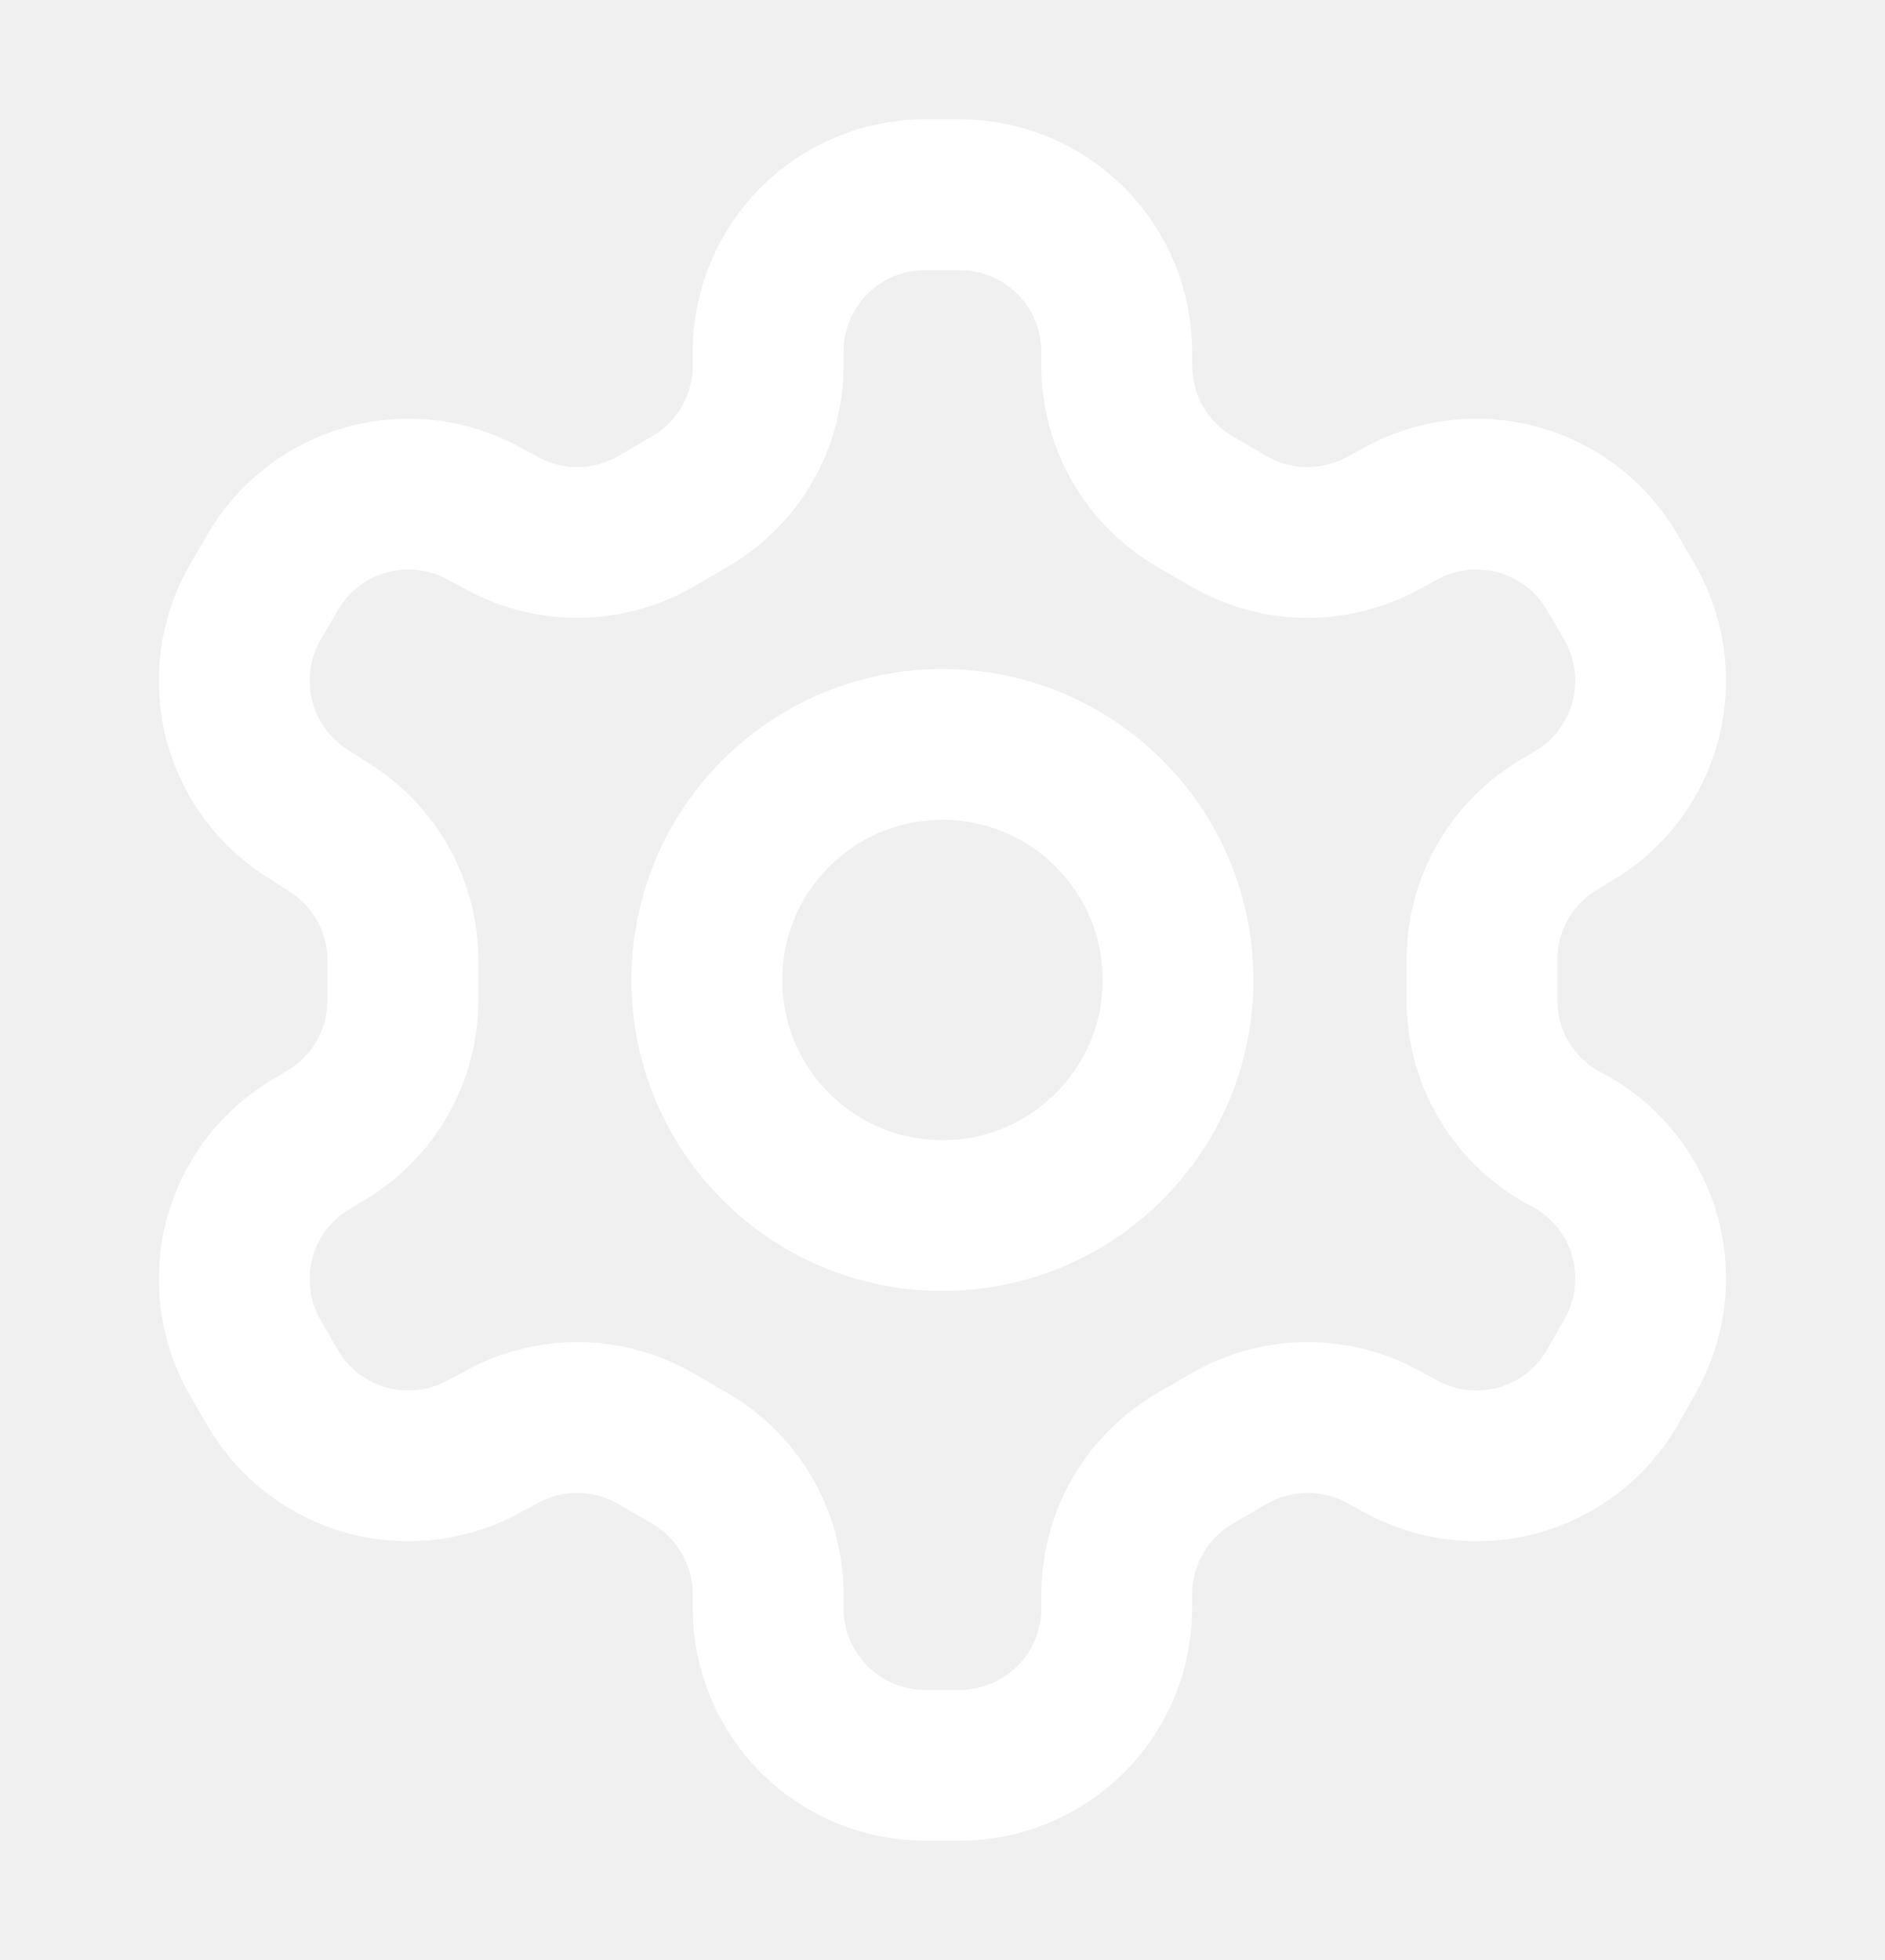
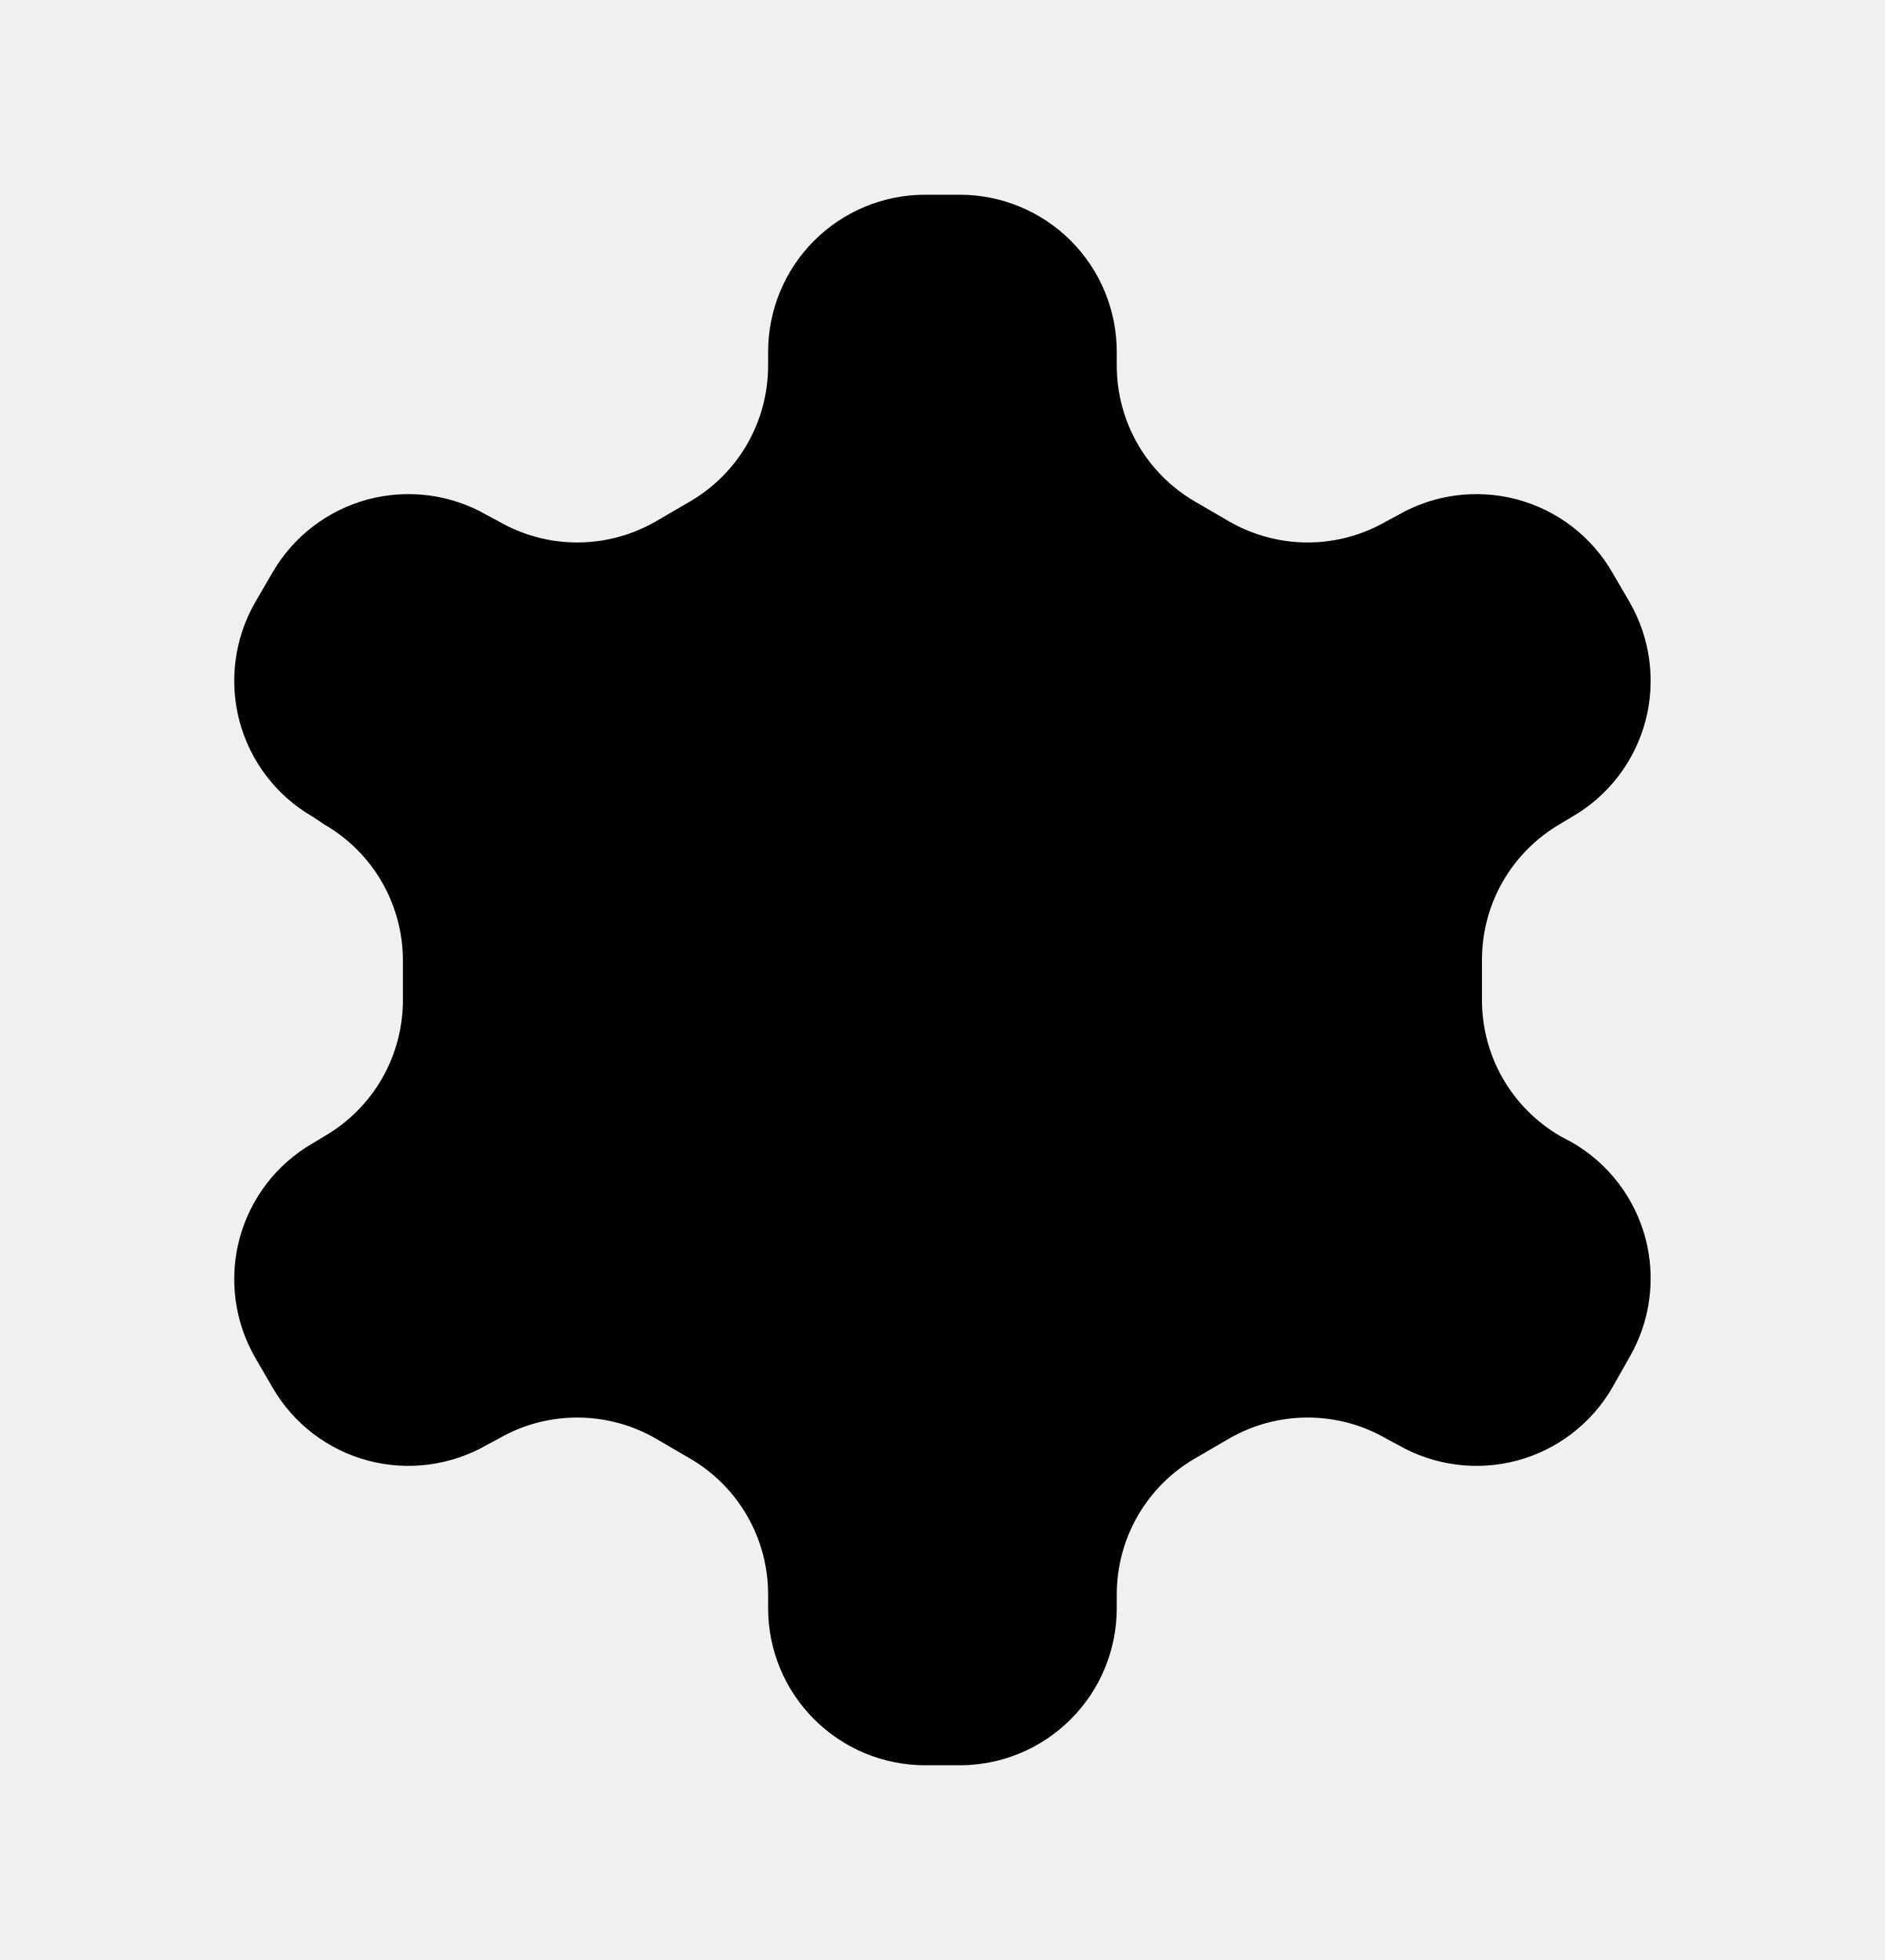
- <svg xmlns="http://www.w3.org/2000/svg" width="25" height="26" viewBox="0 0 25 26" fill="none">
-   <path d="M12.729 2.583H12.271C11.718 2.583 11.188 2.803 10.798 3.193C10.407 3.584 10.188 4.114 10.188 4.667V4.854C10.187 5.219 10.091 5.578 9.908 5.895C9.725 6.211 9.462 6.473 9.146 6.656L8.698 6.917C8.381 7.099 8.022 7.196 7.656 7.196C7.291 7.196 6.931 7.099 6.615 6.917L6.458 6.833C5.98 6.557 5.412 6.483 4.879 6.625C4.346 6.768 3.891 7.116 3.615 7.594L3.385 7.989C3.11 8.468 3.035 9.036 3.177 9.569C3.32 10.102 3.668 10.557 4.146 10.833L4.302 10.937C4.617 11.119 4.879 11.38 5.062 11.694C5.244 12.009 5.342 12.366 5.344 12.729V13.26C5.345 13.627 5.25 13.988 5.067 14.307C4.884 14.625 4.62 14.889 4.302 15.073L4.146 15.167C3.668 15.443 3.32 15.898 3.177 16.431C3.035 16.964 3.11 17.532 3.385 18.01L3.615 18.406C3.891 18.884 4.346 19.232 4.879 19.375C5.412 19.517 5.98 19.442 6.458 19.167L6.615 19.083C6.931 18.9 7.291 18.804 7.656 18.804C8.022 18.804 8.381 18.9 8.698 19.083L9.146 19.344C9.462 19.526 9.725 19.789 9.908 20.105C10.091 20.422 10.187 20.78 10.188 21.146V21.333C10.188 21.886 10.407 22.416 10.798 22.806C11.188 23.197 11.718 23.417 12.271 23.417H12.729C13.282 23.417 13.812 23.197 14.202 22.806C14.593 22.416 14.812 21.886 14.812 21.333V21.146C14.813 20.78 14.909 20.422 15.092 20.105C15.275 19.789 15.538 19.526 15.854 19.344L16.302 19.083C16.619 18.9 16.978 18.804 17.344 18.804C17.709 18.804 18.069 18.9 18.385 19.083L18.542 19.167C19.02 19.442 19.588 19.517 20.121 19.375C20.654 19.232 21.109 18.884 21.385 18.406L21.615 18C21.89 17.522 21.965 16.954 21.823 16.421C21.68 15.888 21.332 15.433 20.854 15.156L20.698 15.073C20.38 14.889 20.116 14.625 19.933 14.307C19.75 13.988 19.655 13.627 19.656 13.26V12.739C19.655 12.372 19.75 12.011 19.933 11.693C20.116 11.375 20.38 11.111 20.698 10.927L20.854 10.833C21.332 10.557 21.68 10.102 21.823 9.569C21.965 9.036 21.89 8.468 21.615 7.989L21.385 7.594C21.109 7.116 20.654 6.768 20.121 6.625C19.588 6.483 19.02 6.557 18.542 6.833L18.385 6.917C18.069 7.099 17.709 7.196 17.344 7.196C16.978 7.196 16.619 7.099 16.302 6.917L15.854 6.656C15.538 6.473 15.275 6.211 15.092 5.895C14.909 5.578 14.813 5.219 14.812 4.854V4.667C14.812 4.114 14.593 3.584 14.202 3.193C13.812 2.803 13.282 2.583 12.729 2.583Z" stroke="white" stroke-width="2" stroke-linecap="round" stroke-linejoin="round" />
-   <path d="M12.5 16.125C14.226 16.125 15.625 14.726 15.625 13C15.625 11.274 14.226 9.875 12.5 9.875C10.774 9.875 9.375 11.274 9.375 13C9.375 14.726 10.774 16.125 12.5 16.125Z" stroke="white" stroke-width="2" stroke-linecap="round" stroke-linejoin="round" />
+ <svg xmlns="http://www.w3.org/2000/svg" width="25" height="26" viewBox="0 0 25 26">
+   <path d="M12.729 2.583H12.271C11.718 2.583 11.188 2.803 10.798 3.193C10.407 3.584 10.188 4.114 10.188 4.667V4.854C10.187 5.219 10.091 5.578 9.908 5.895C9.725 6.211 9.462 6.473 9.146 6.656L8.698 6.917C8.381 7.099 8.022 7.196 7.656 7.196C7.291 7.196 6.931 7.099 6.615 6.917L6.458 6.833C5.98 6.557 5.412 6.483 4.879 6.625C4.346 6.768 3.891 7.116 3.615 7.594L3.385 7.989C3.11 8.468 3.035 9.036 3.177 9.569C3.32 10.102 3.668 10.557 4.146 10.833L4.302 10.937C4.617 11.119 4.879 11.38 5.062 11.694C5.244 12.009 5.342 12.366 5.344 12.729V13.26C5.345 13.627 5.25 13.988 5.067 14.307C4.884 14.625 4.62 14.889 4.302 15.073L4.146 15.167C3.668 15.443 3.32 15.898 3.177 16.431C3.035 16.964 3.11 17.532 3.385 18.01L3.615 18.406C3.891 18.884 4.346 19.232 4.879 19.375C5.412 19.517 5.98 19.442 6.458 19.167L6.615 19.083C6.931 18.9 7.291 18.804 7.656 18.804C8.022 18.804 8.381 18.9 8.698 19.083L9.146 19.344C9.462 19.526 9.725 19.789 9.908 20.105C10.091 20.422 10.187 20.78 10.188 21.146V21.333C10.188 21.886 10.407 22.416 10.798 22.806C11.188 23.197 11.718 23.417 12.271 23.417H12.729C13.282 23.417 13.812 23.197 14.202 22.806C14.593 22.416 14.812 21.886 14.812 21.333V21.146C14.813 20.78 14.909 20.422 15.092 20.105C15.275 19.789 15.538 19.526 15.854 19.344L16.302 19.083C16.619 18.9 16.978 18.804 17.344 18.804C17.709 18.804 18.069 18.9 18.385 19.083L18.542 19.167C19.02 19.442 19.588 19.517 20.121 19.375C20.654 19.232 21.109 18.884 21.385 18.406L21.615 18C21.89 17.522 21.965 16.954 21.823 16.421C21.68 15.888 21.332 15.433 20.854 15.156L20.698 15.073C20.38 14.889 20.116 14.625 19.933 14.307C19.75 13.988 19.655 13.627 19.656 13.26V12.739C19.655 12.372 19.75 12.011 19.933 11.693C20.116 11.375 20.38 11.111 20.698 10.927L20.854 10.833C21.332 10.557 21.68 10.102 21.823 9.569C21.965 9.036 21.89 8.468 21.615 7.989L21.385 7.594C21.109 7.116 20.654 6.768 20.121 6.625C19.588 6.483 19.02 6.557 18.542 6.833L18.385 6.917C18.069 7.099 17.709 7.196 17.344 7.196C16.978 7.196 16.619 7.099 16.302 6.917L15.854 6.656C15.538 6.473 15.275 6.211 15.092 5.895C14.909 5.578 14.813 5.219 14.812 4.854V4.667C14.812 4.114 14.593 3.584 14.202 3.193C13.812 2.803 13.282 2.583 12.729 2.583Z" stroke-width="2" stroke-linecap="round" stroke-linejoin="round" />
+   <path d="M12.5 16.125C14.226 16.125 15.625 14.726 15.625 13C15.625 11.274 14.226 9.875 12.5 9.875C10.774 9.875 9.375 11.274 9.375 13C9.375 14.726 10.774 16.125 12.5 16.125Z" stroke-width="2" stroke-linecap="round" stroke-linejoin="round" />
</svg>
